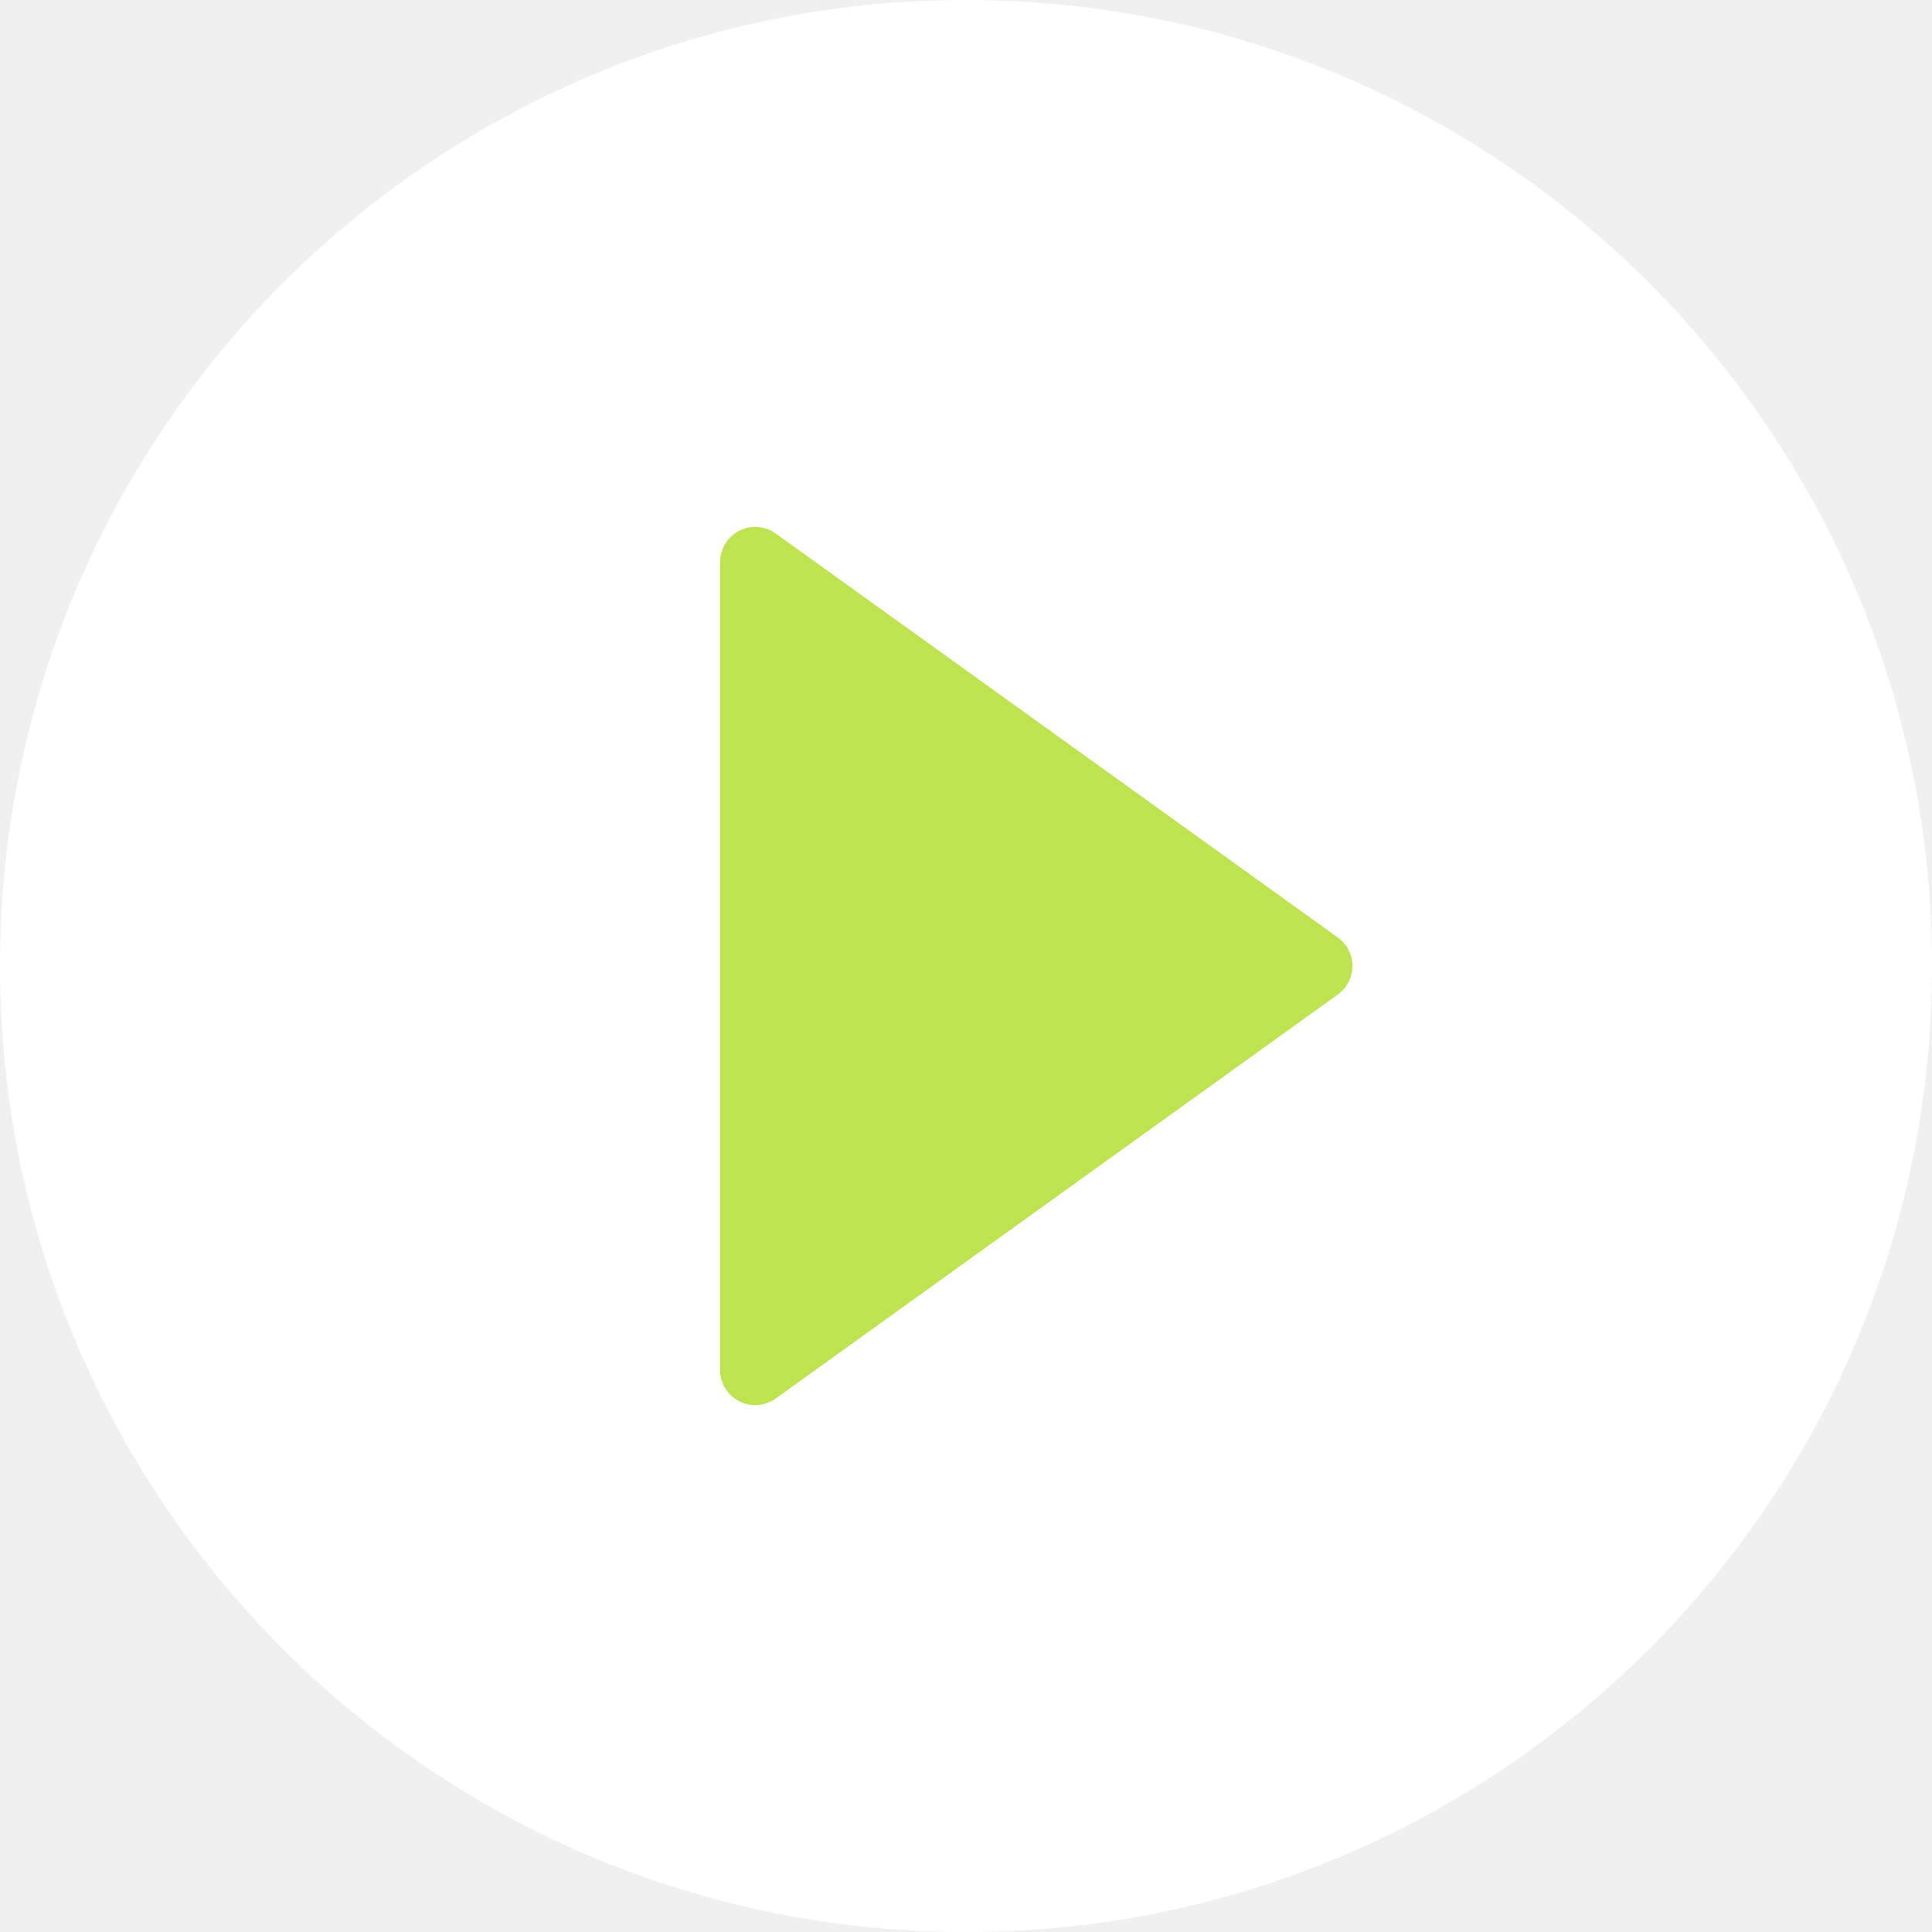
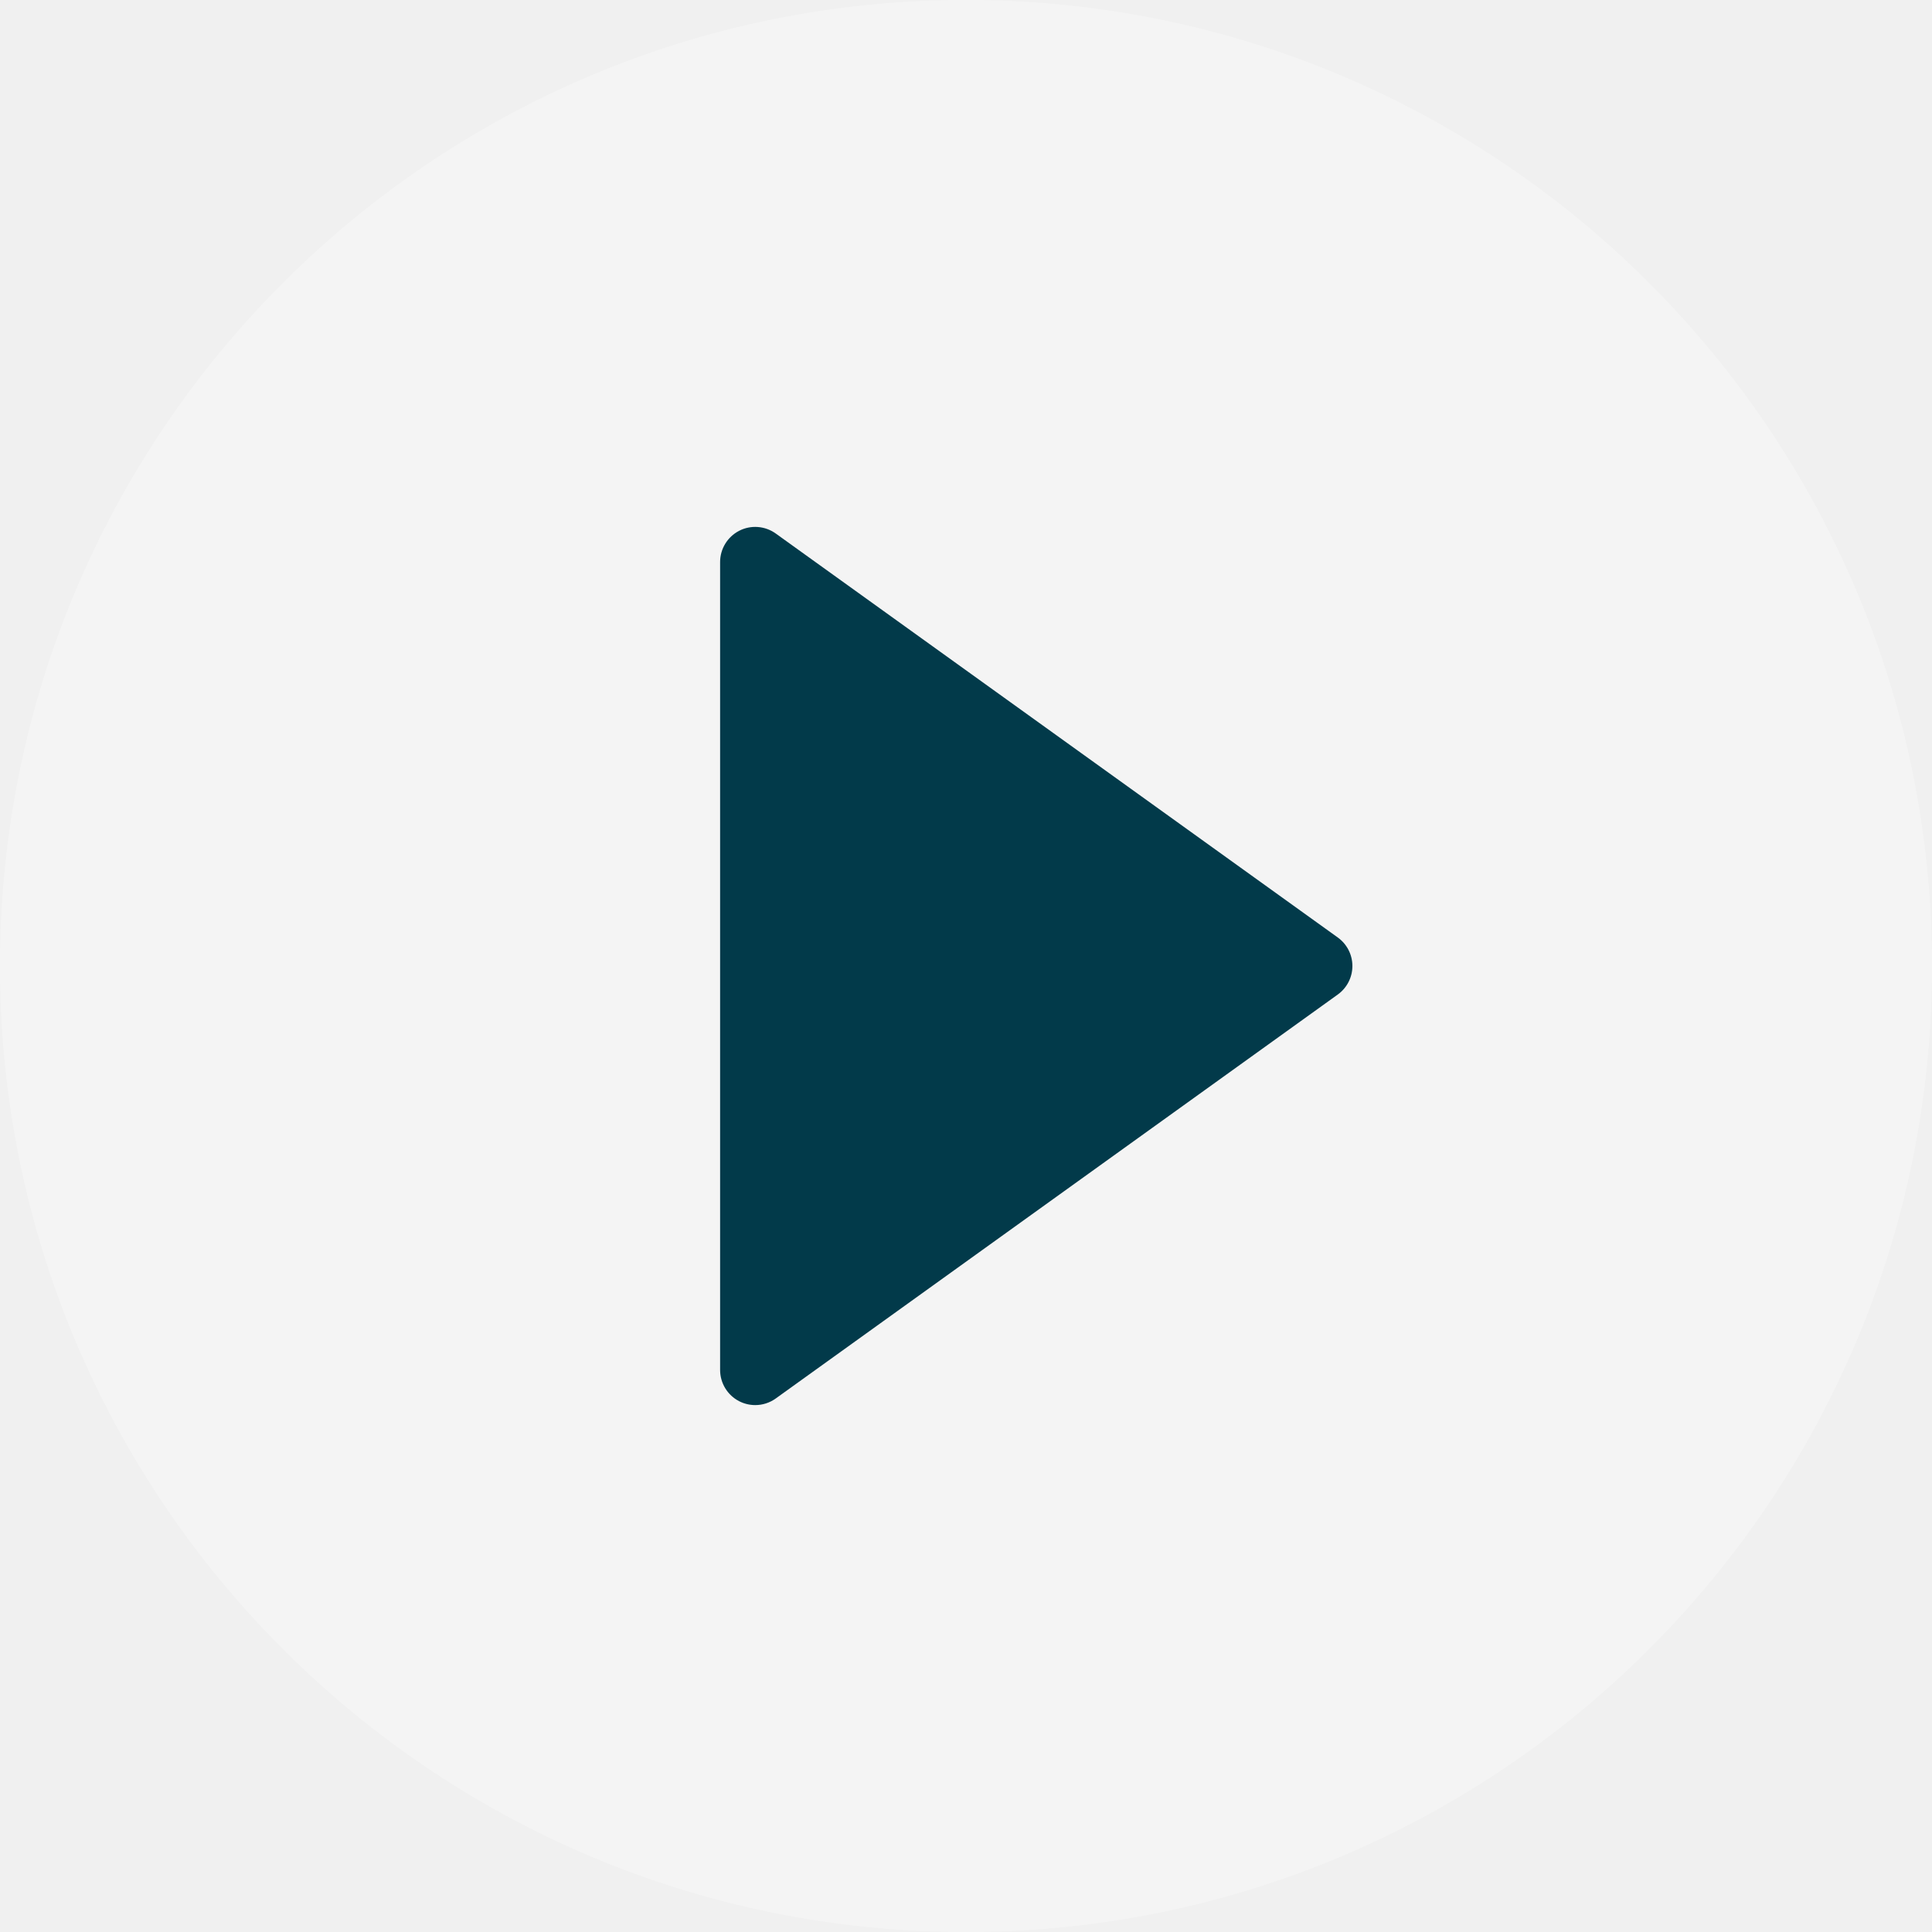
<svg xmlns="http://www.w3.org/2000/svg" width="110" height="110" viewBox="0 0 110 110" fill="none">
-   <circle cx="55" cy="55" r="55" fill="white" />
-   <path d="M44.167 30.376C43.557 29.938 42.752 29.878 42.087 30.22C41.42 30.563 41 31.25 41 32V78C41 78.75 41.42 79.438 42.087 79.78C42.375 79.927 42.688 80 43 80C43.411 80 43.821 79.873 44.167 79.624L76.167 56.624C76.69 56.248 77 55.644 77 55C77 54.356 76.69 53.752 76.167 53.376L44.167 30.376Z" fill="#BDE34F" />
+   <circle cx="55" cy="55" r="55" fill="white" fill-opacity="0.3" />
+   <path d="M44.167 30.376C43.557 29.938 42.752 29.878 42.087 30.22C41.42 30.563 41 31.25 41 32V78C41 78.75 41.42 79.438 42.087 79.78C42.375 79.927 42.688 80 43 80C43.411 80 43.821 79.873 44.167 79.624L76.167 56.624C76.69 56.248 77 55.644 77 55C77 54.356 76.69 53.752 76.167 53.376L44.167 30.376Z" fill="#023A4A" />
</svg>
